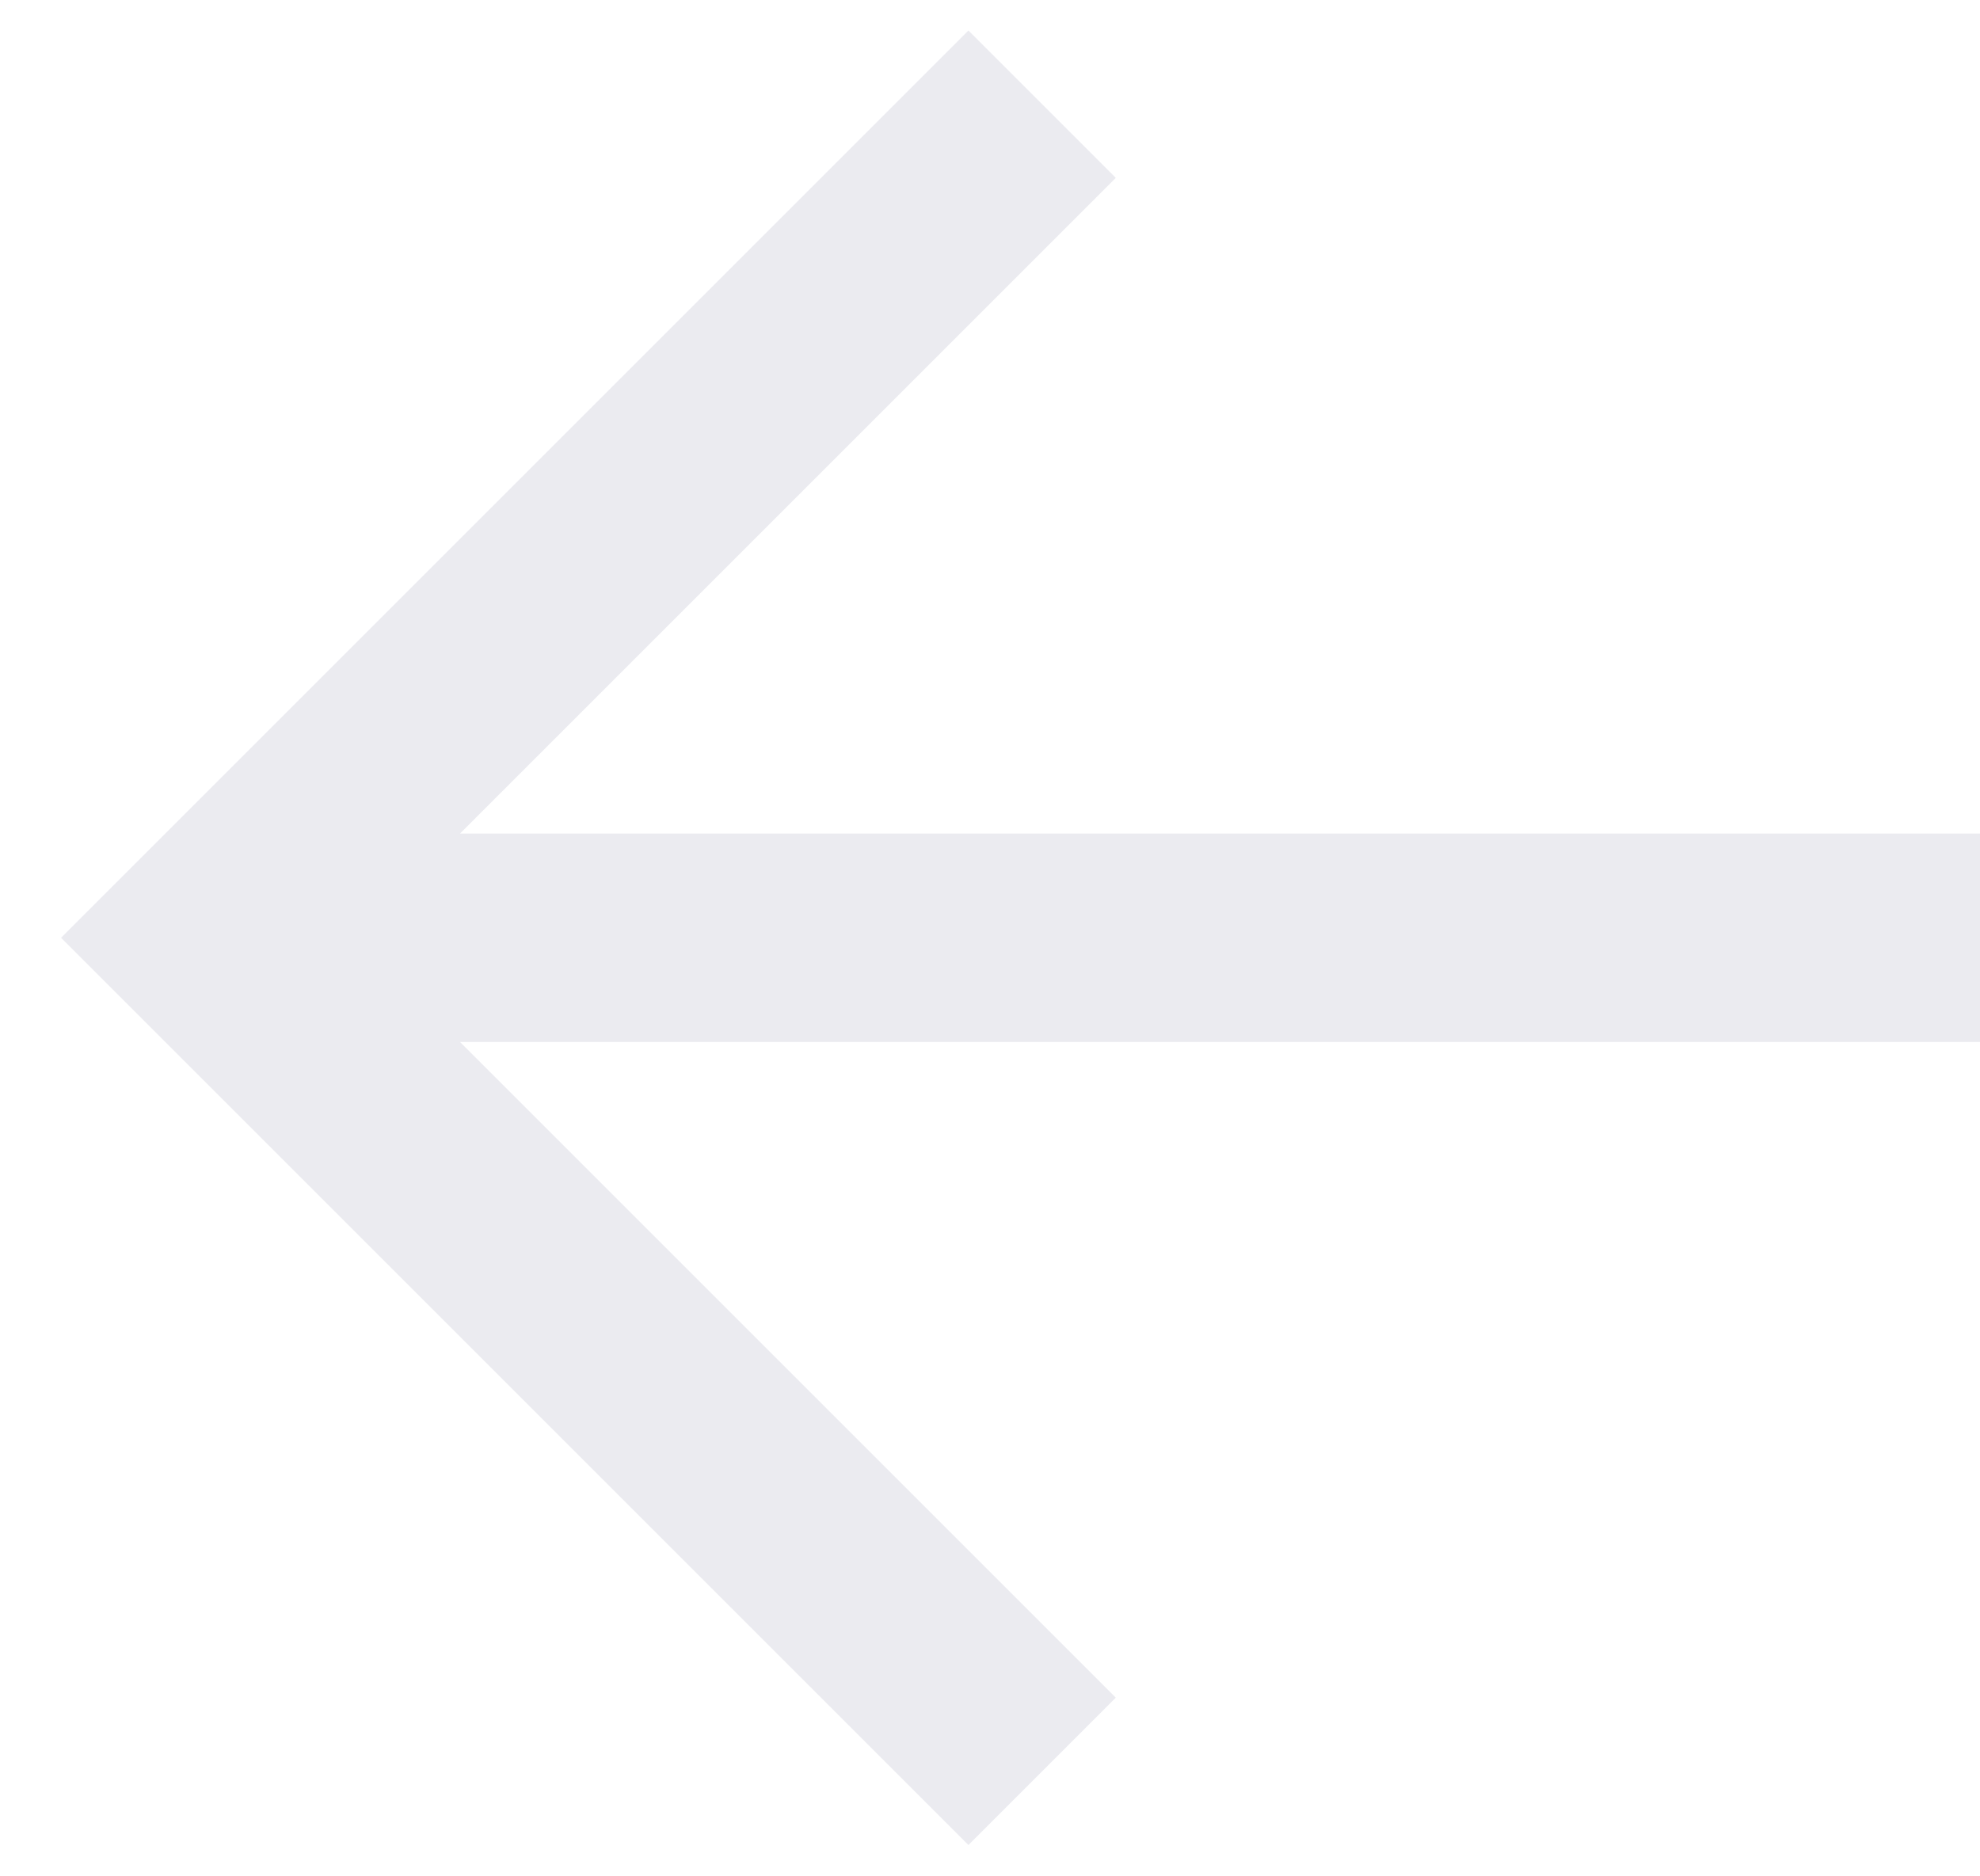
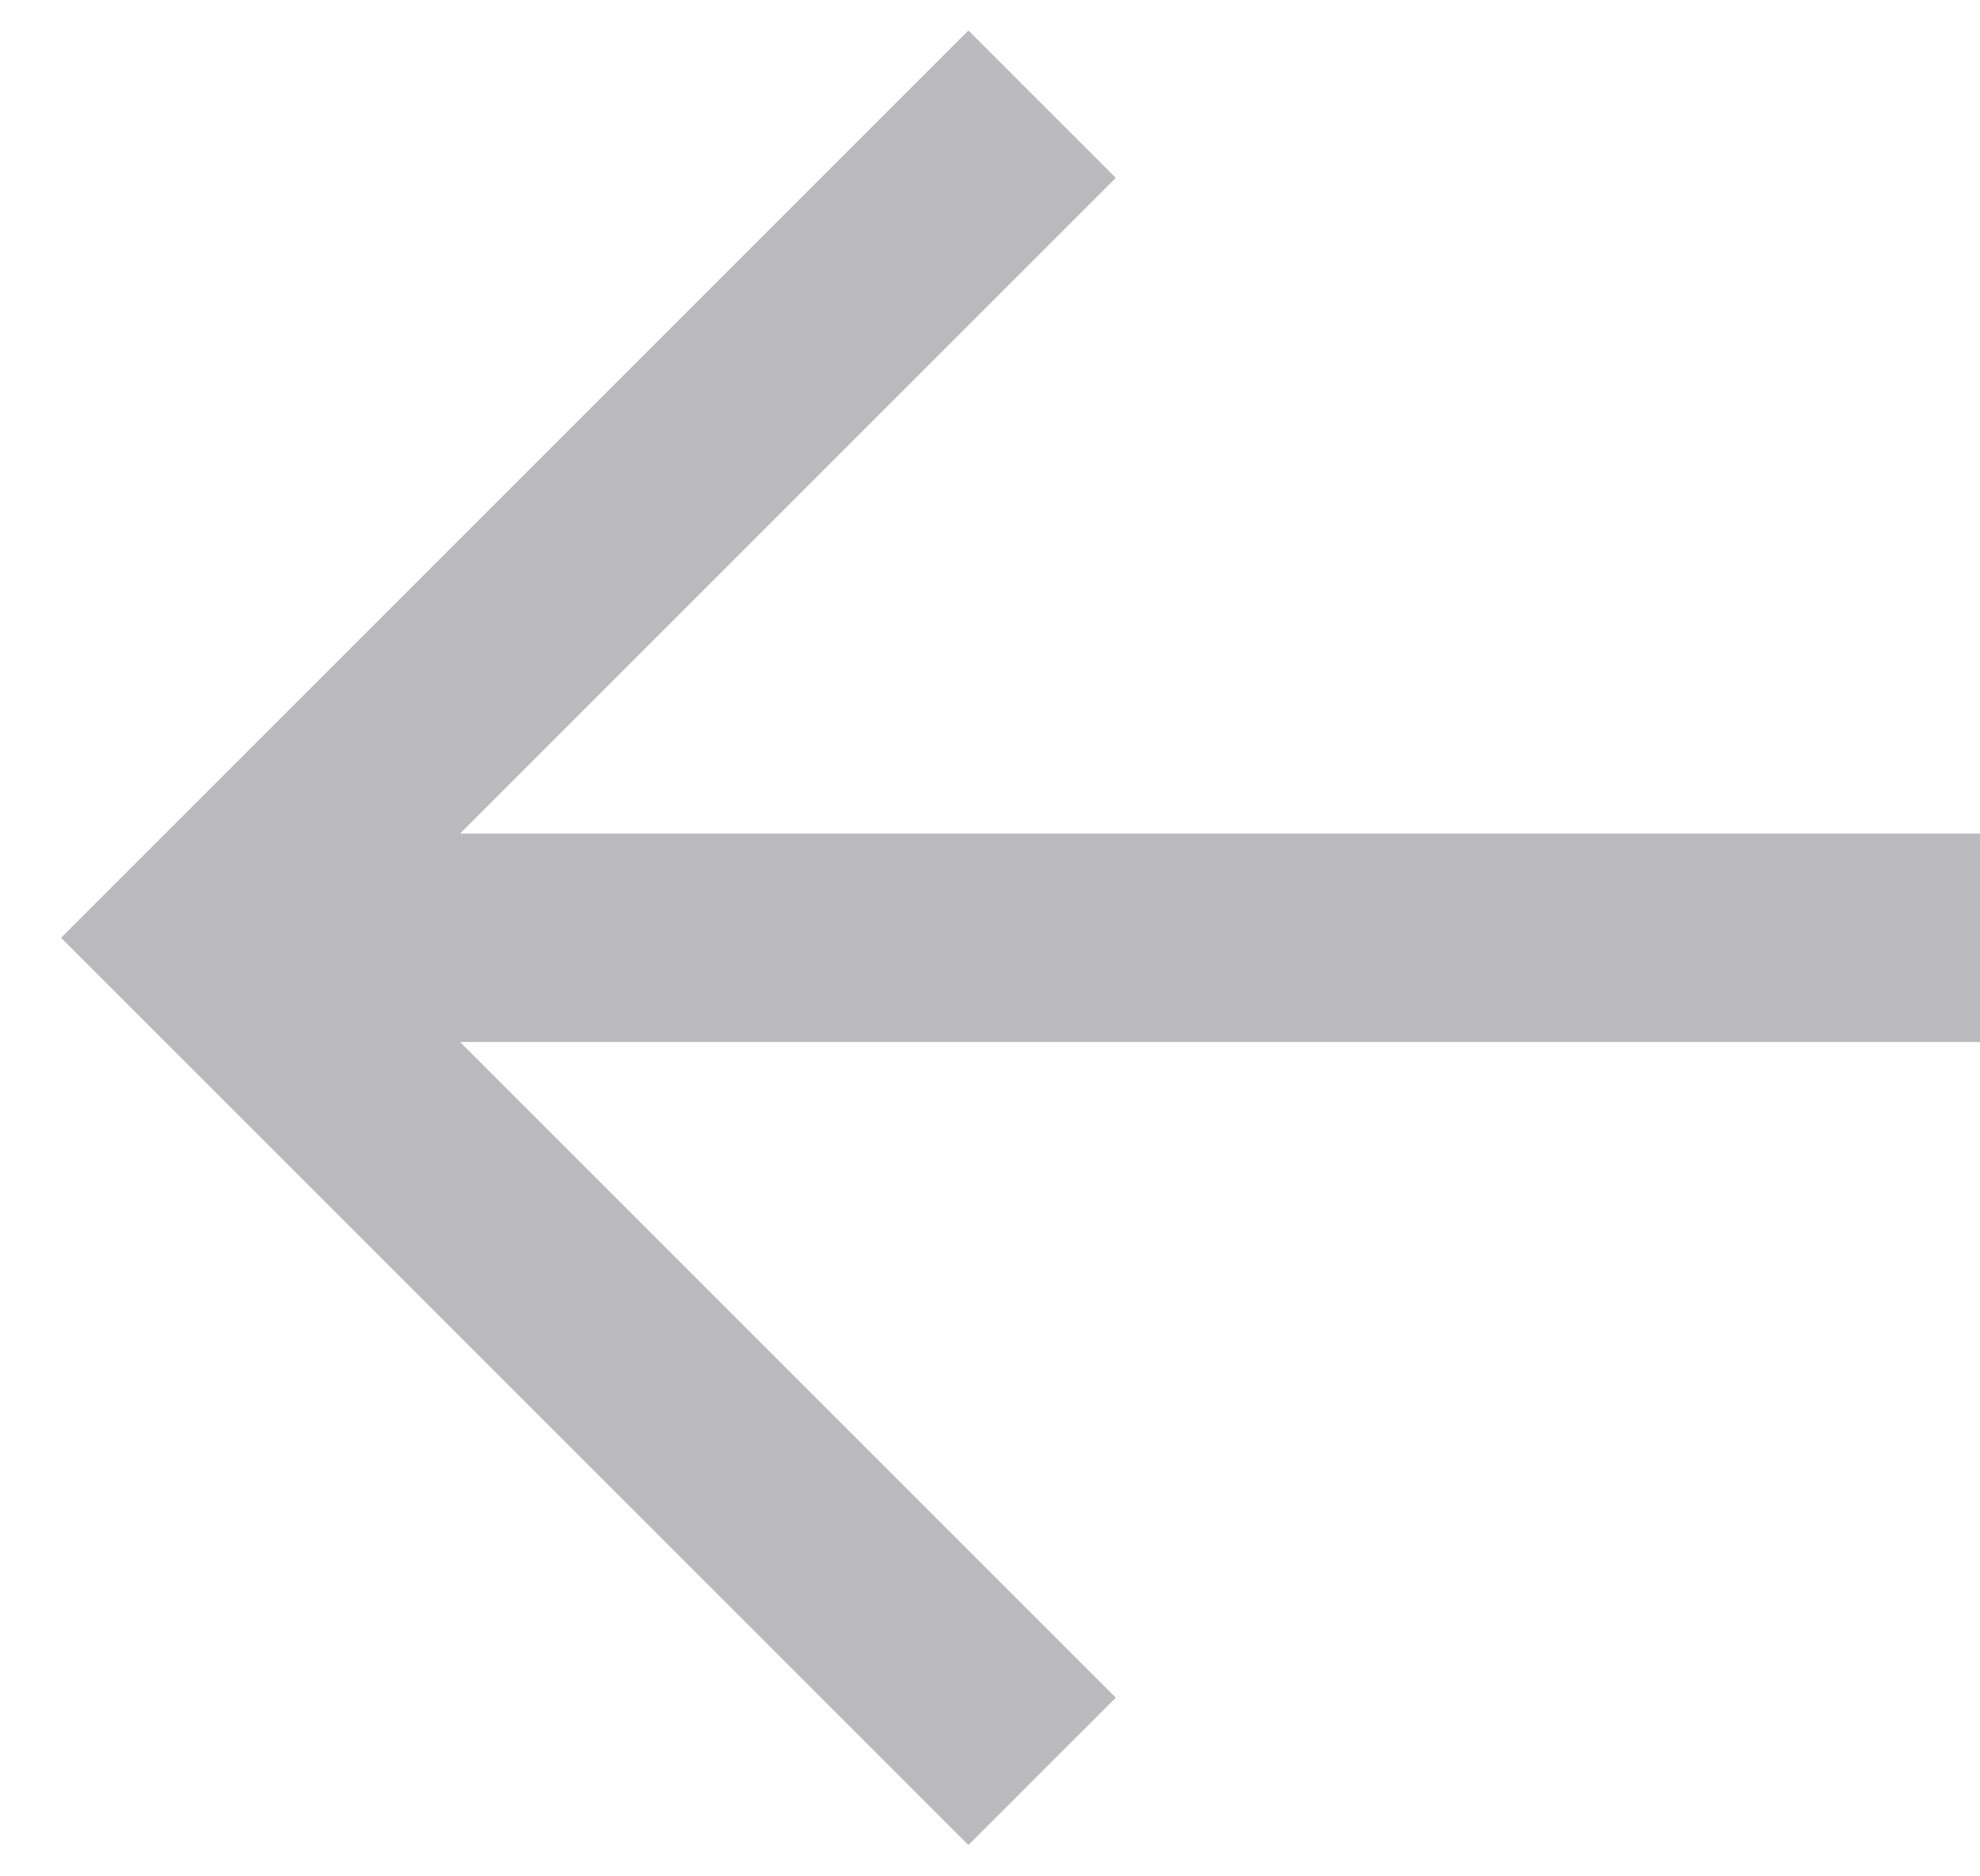
<svg xmlns="http://www.w3.org/2000/svg" width="19" height="18" viewBox="0 0 19 18" fill="none">
-   <path fill-rule="evenodd" clip-rule="evenodd" d="M4.414 10L10.707 16.293L9.293 17.707L0.586 9L9.293 0.293L10.707 1.707L4.414 8H19V10H4.414Z" fill="#EBEBF0" />
+   <path fill-rule="evenodd" clip-rule="evenodd" d="M4.414 10L10.707 16.293L9.293 17.707L0.586 9L9.293 0.293L10.707 1.707L4.414 8H19V10H4.414Z" fill="#b9b9be" />
</svg>
